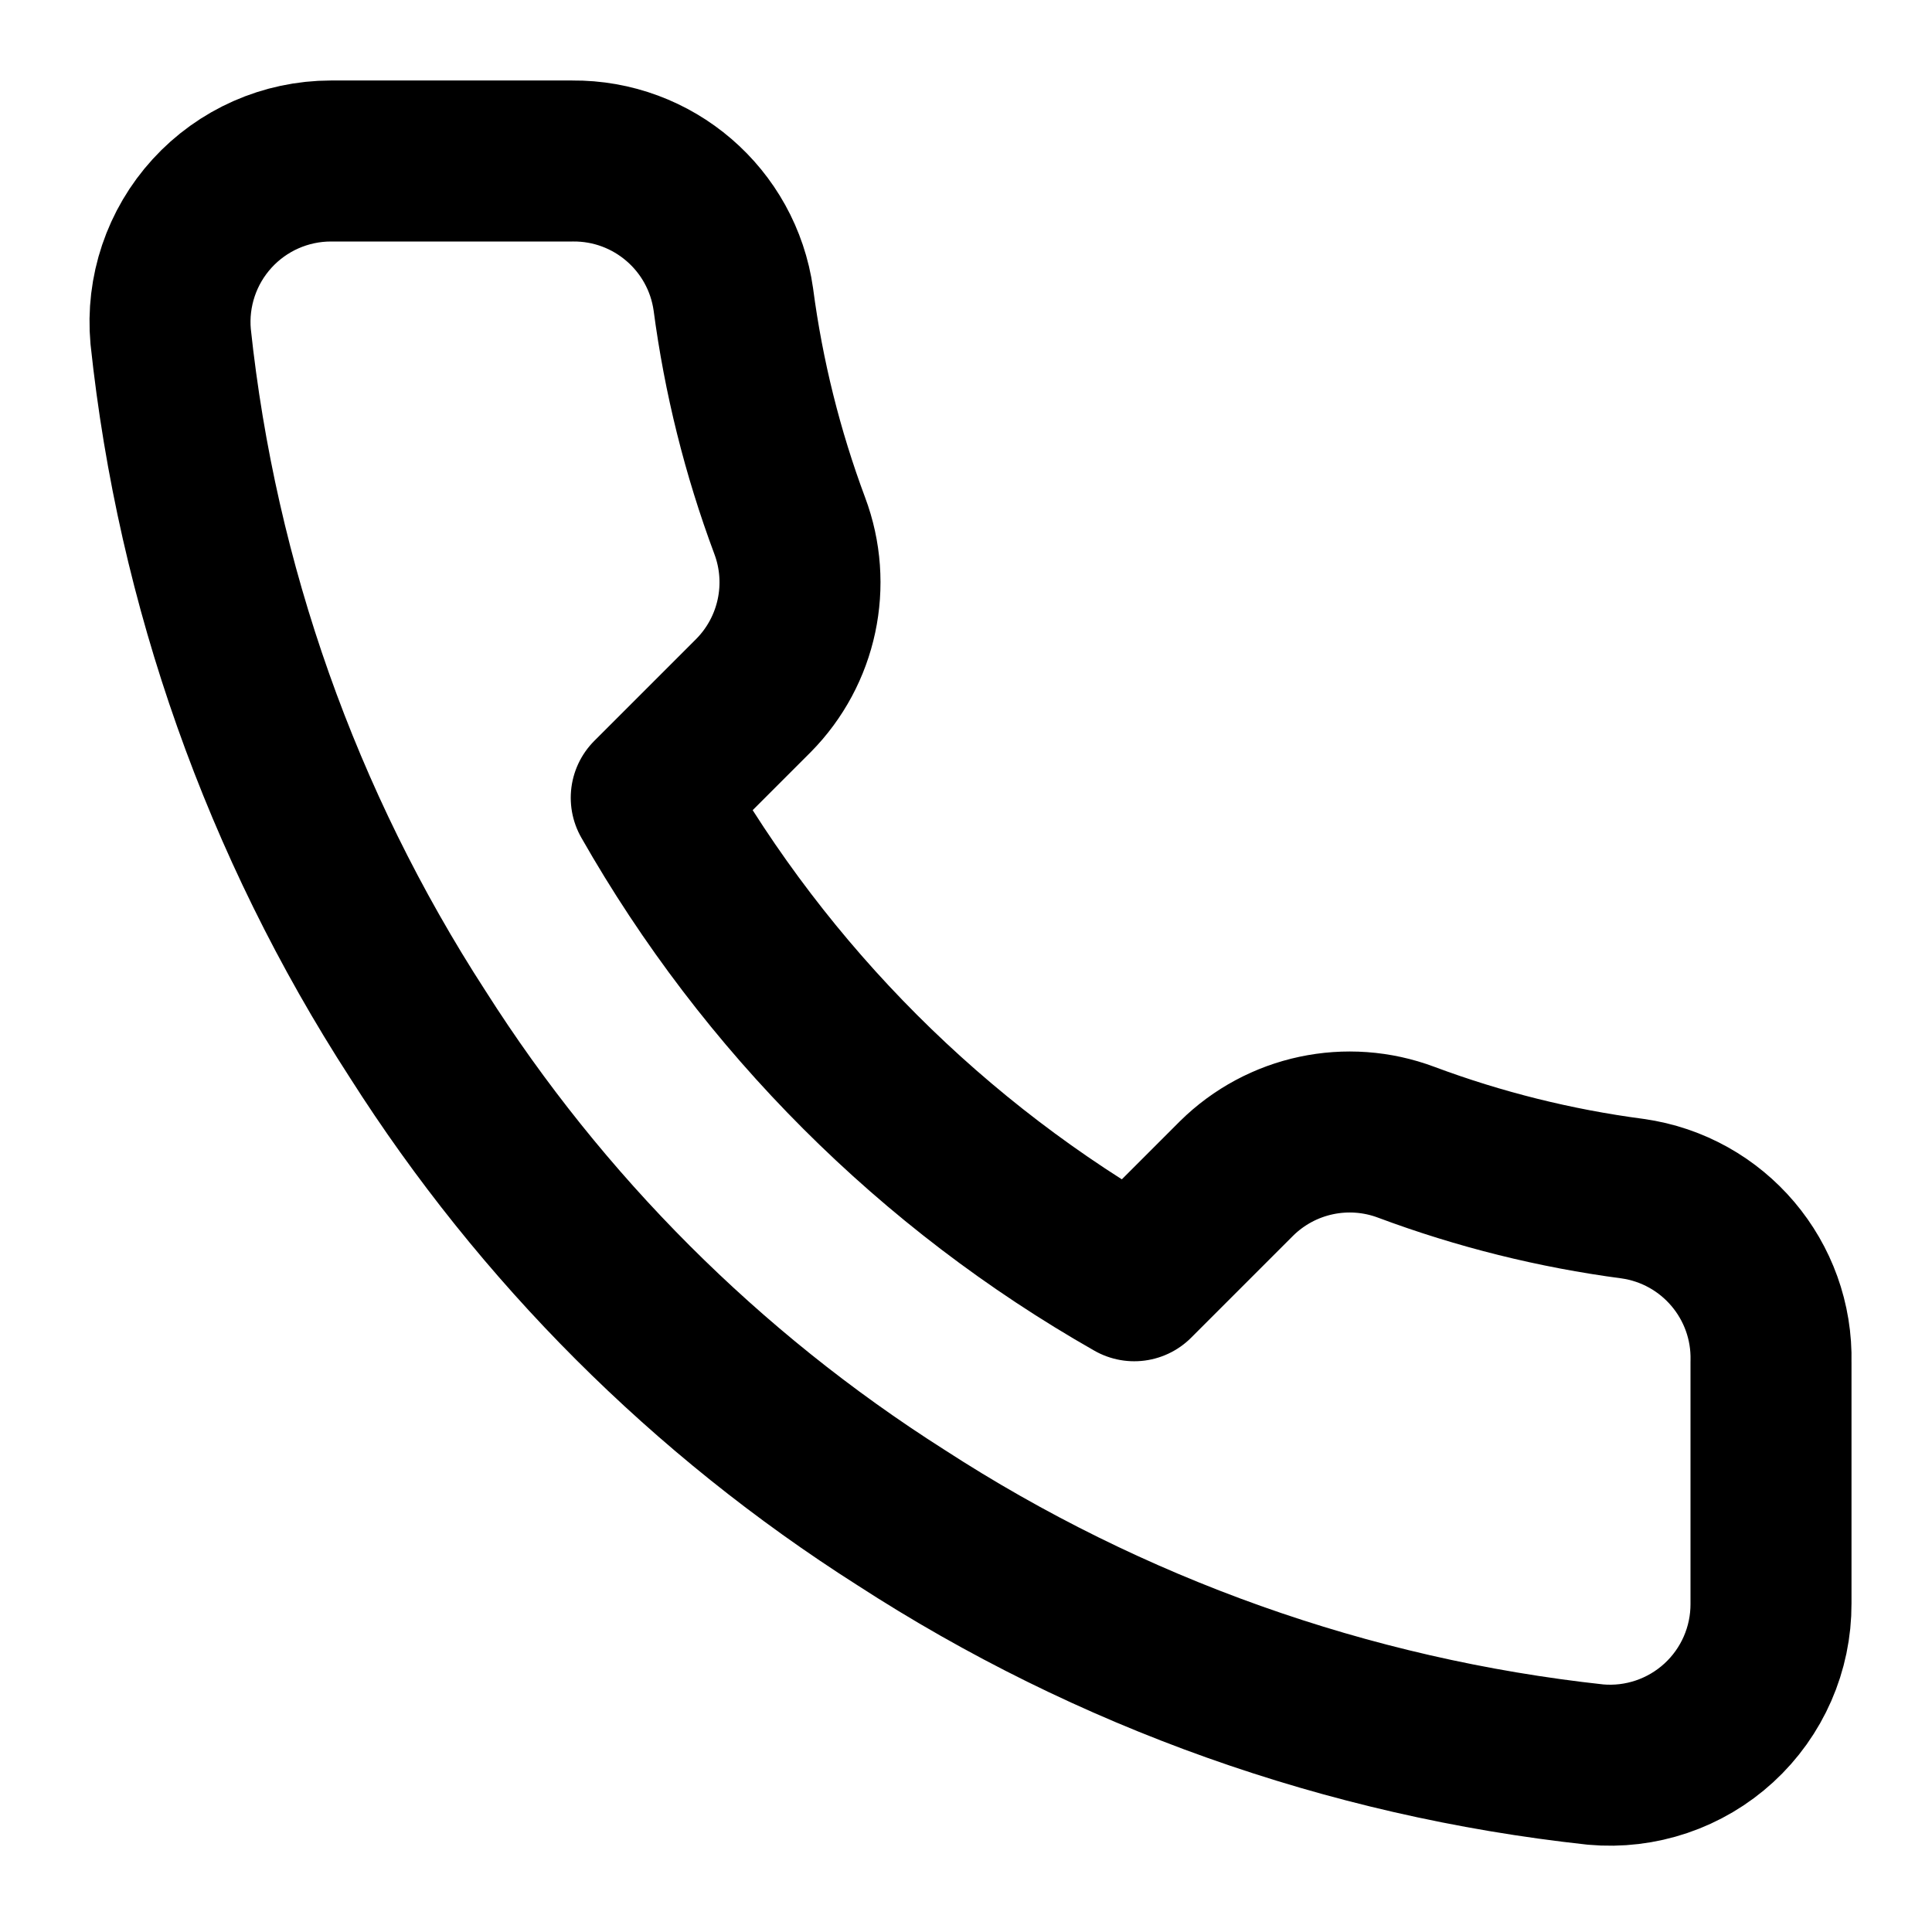
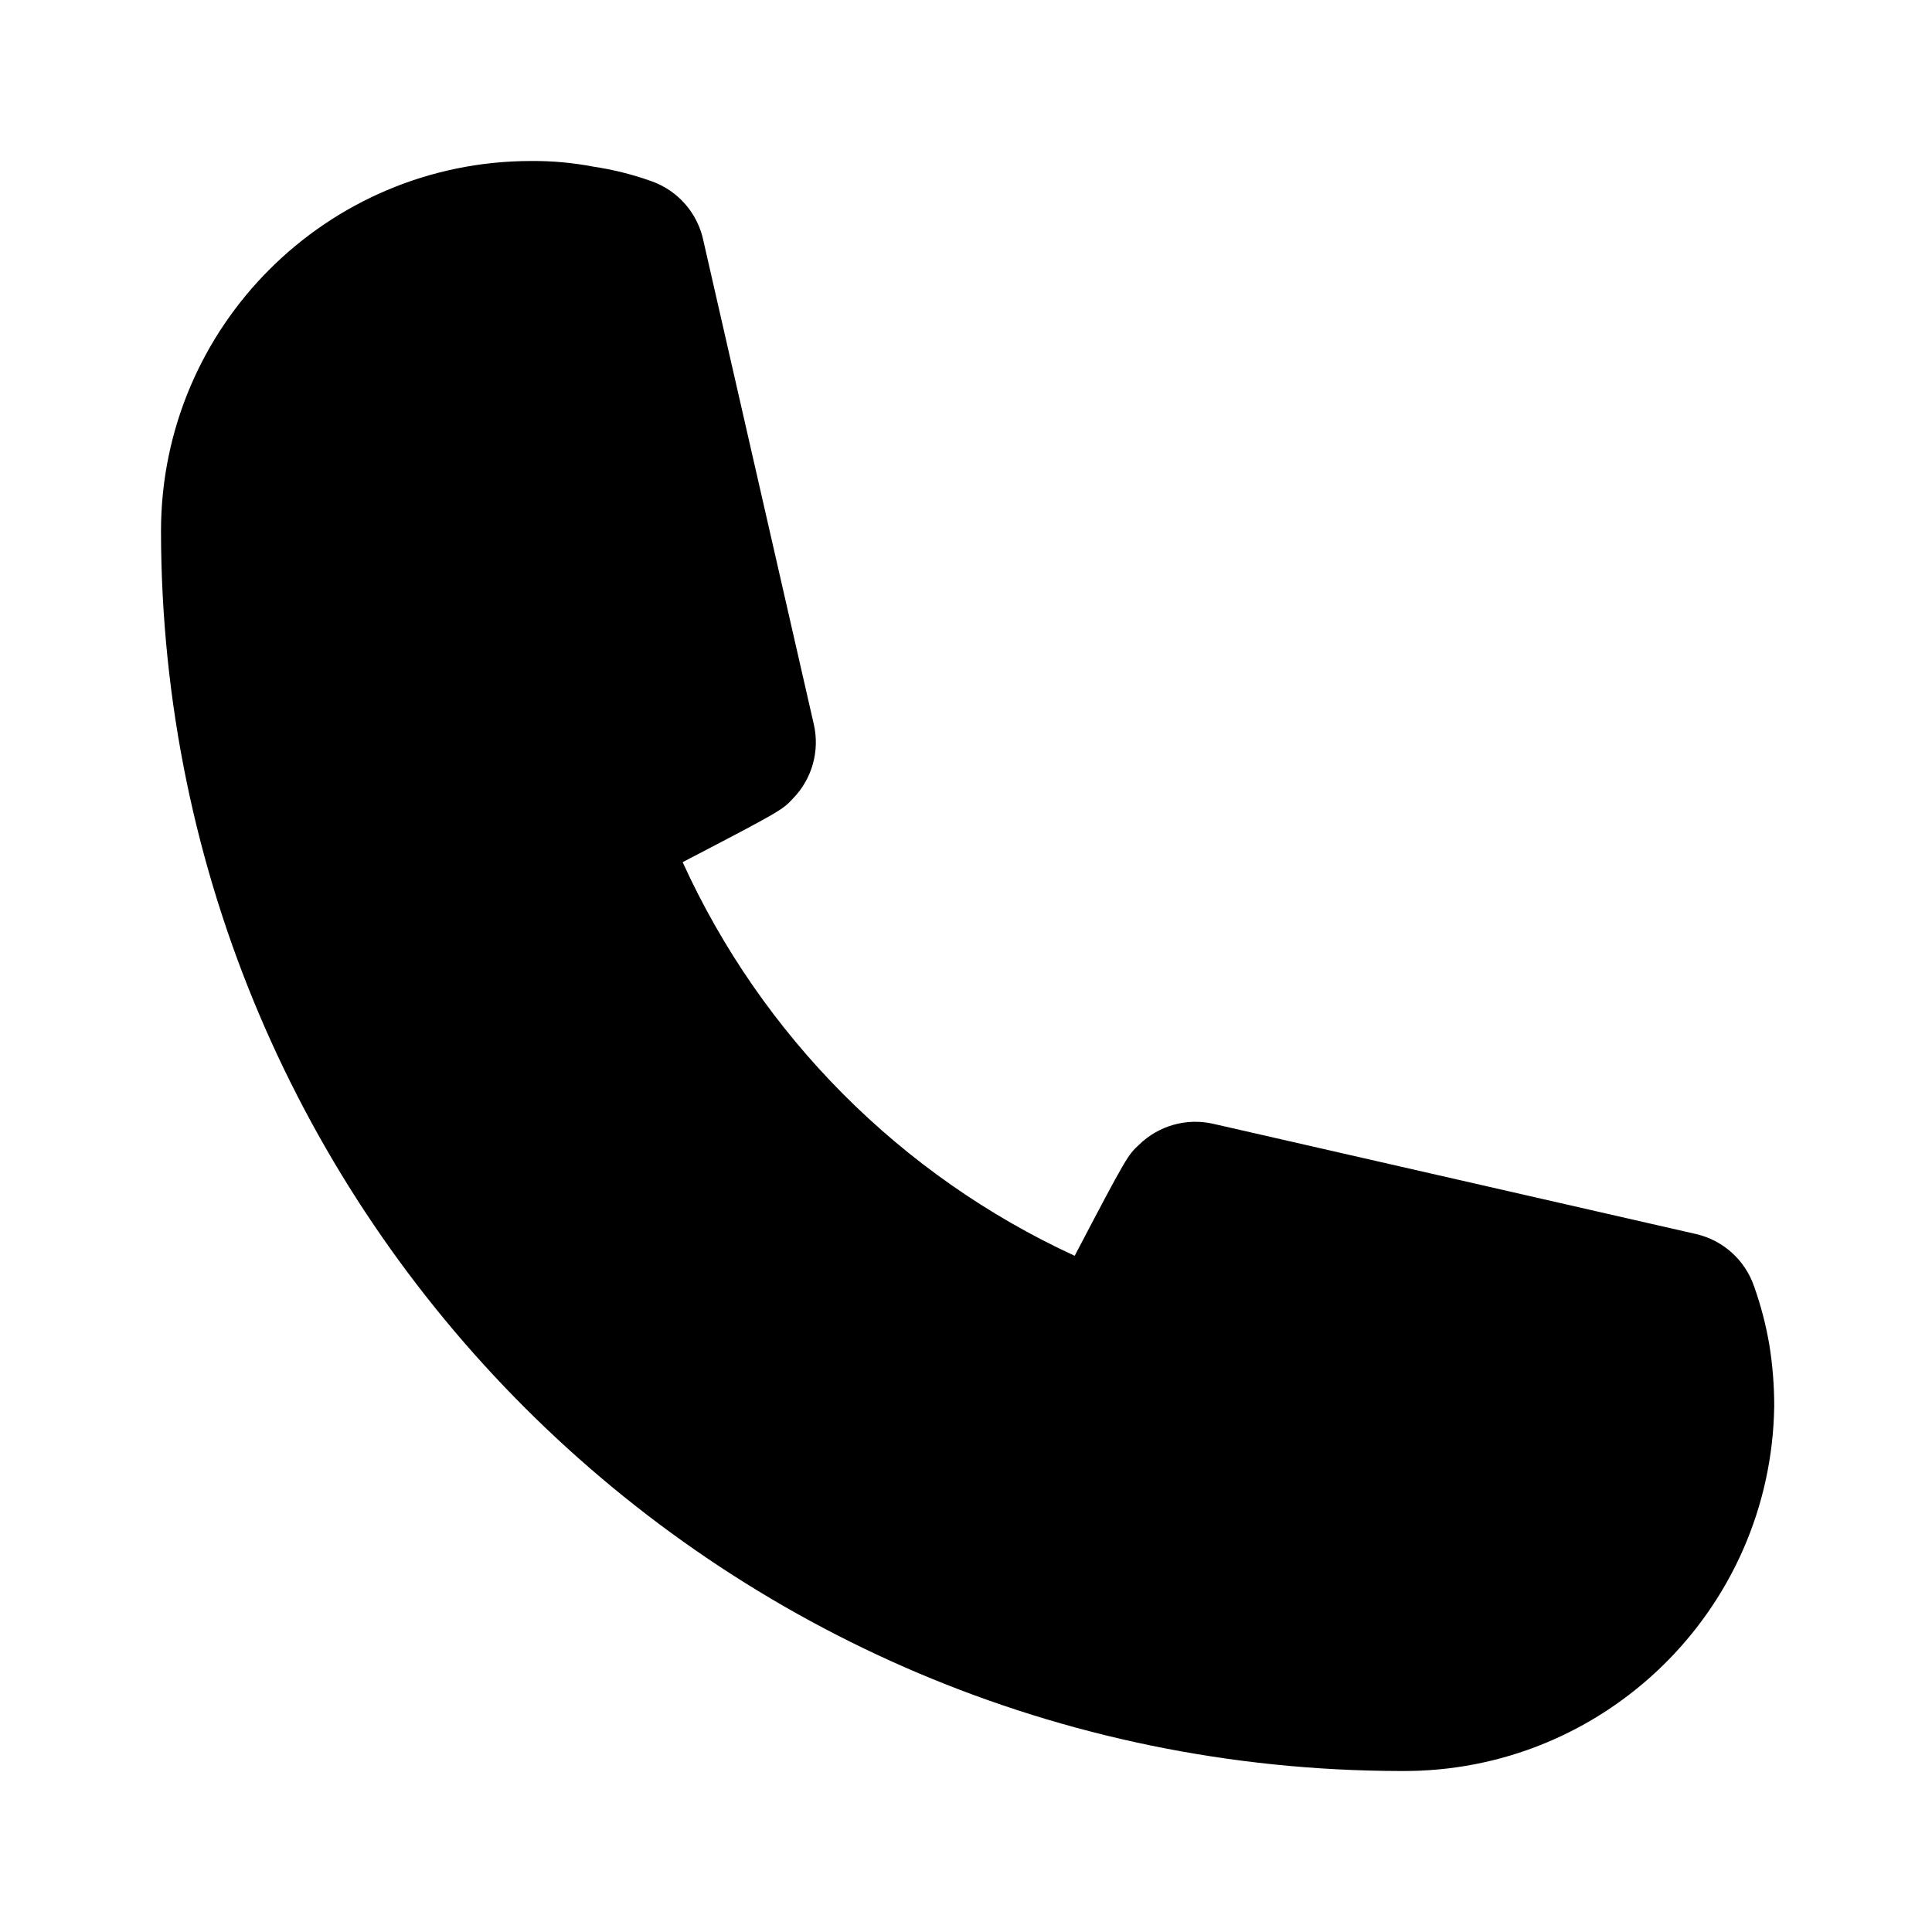
- <svg xmlns="http://www.w3.org/2000/svg" width="24" height="24" viewBox="0 0 24 24" fill="none" stroke="currentColor" stroke-width="2" stroke-linecap="round" stroke-linejoin="round" class="feather feather-phone">
-   <path d="M22 16.92v3a2 2 0 0 1-2.18 2 19.79 19.79 0 0 1-8.63-3.07 19.5 19.5 0 0 1-6-6 19.79 19.79 0 0 1-3.07-8.67A2 2 0 0 1 4.11 2h3a2 2 0 0 1 2 1.72 12.84 12.84 0 0 0 .7 2.81 2 2 0 0 1-.45 2.11L8.09 9.91a16 16 0 0 0 6 6l1.27-1.27a2 2 0 0 1 2.11-.45 12.84 12.84 0 0 0 2.81.7A2 2 0 0 1 22 16.92z" />
+ <svg xmlns="http://www.w3.org/2000/svg" viewBox="0 0 24 24">
+   <g data-name="Layer 2">
+     <g data-name="phone">
+       <rect width="24" height="24" opacity="0" />
+       <path d="M17.4 22A15.42 15.42 0 0 1 2 6.6 4.6 4.6 0 0 1 6.6 2a3.94 3.94 0 0 1 .77.07 3.79 3.79 0 0 1 .72.18 1 1 0 0 1 .65.75l1.37 6a1 1 0 0 1-.26.92c-.13.14-.14.15-1.37.79a9.91 9.91 0 0 0 4.87 4.89c.65-1.24.66-1.25.8-1.38a1 1 0 0 1 .92-.26l6 1.37a1 1 0 0 1 .72.65 4.34 4.34 0 0 1 .19.73 4.77 4.77 0 0 1 .06.76A4.6 4.6 0 0 1 17.4 22z" />
+     </g>
+   </g>
</svg>
